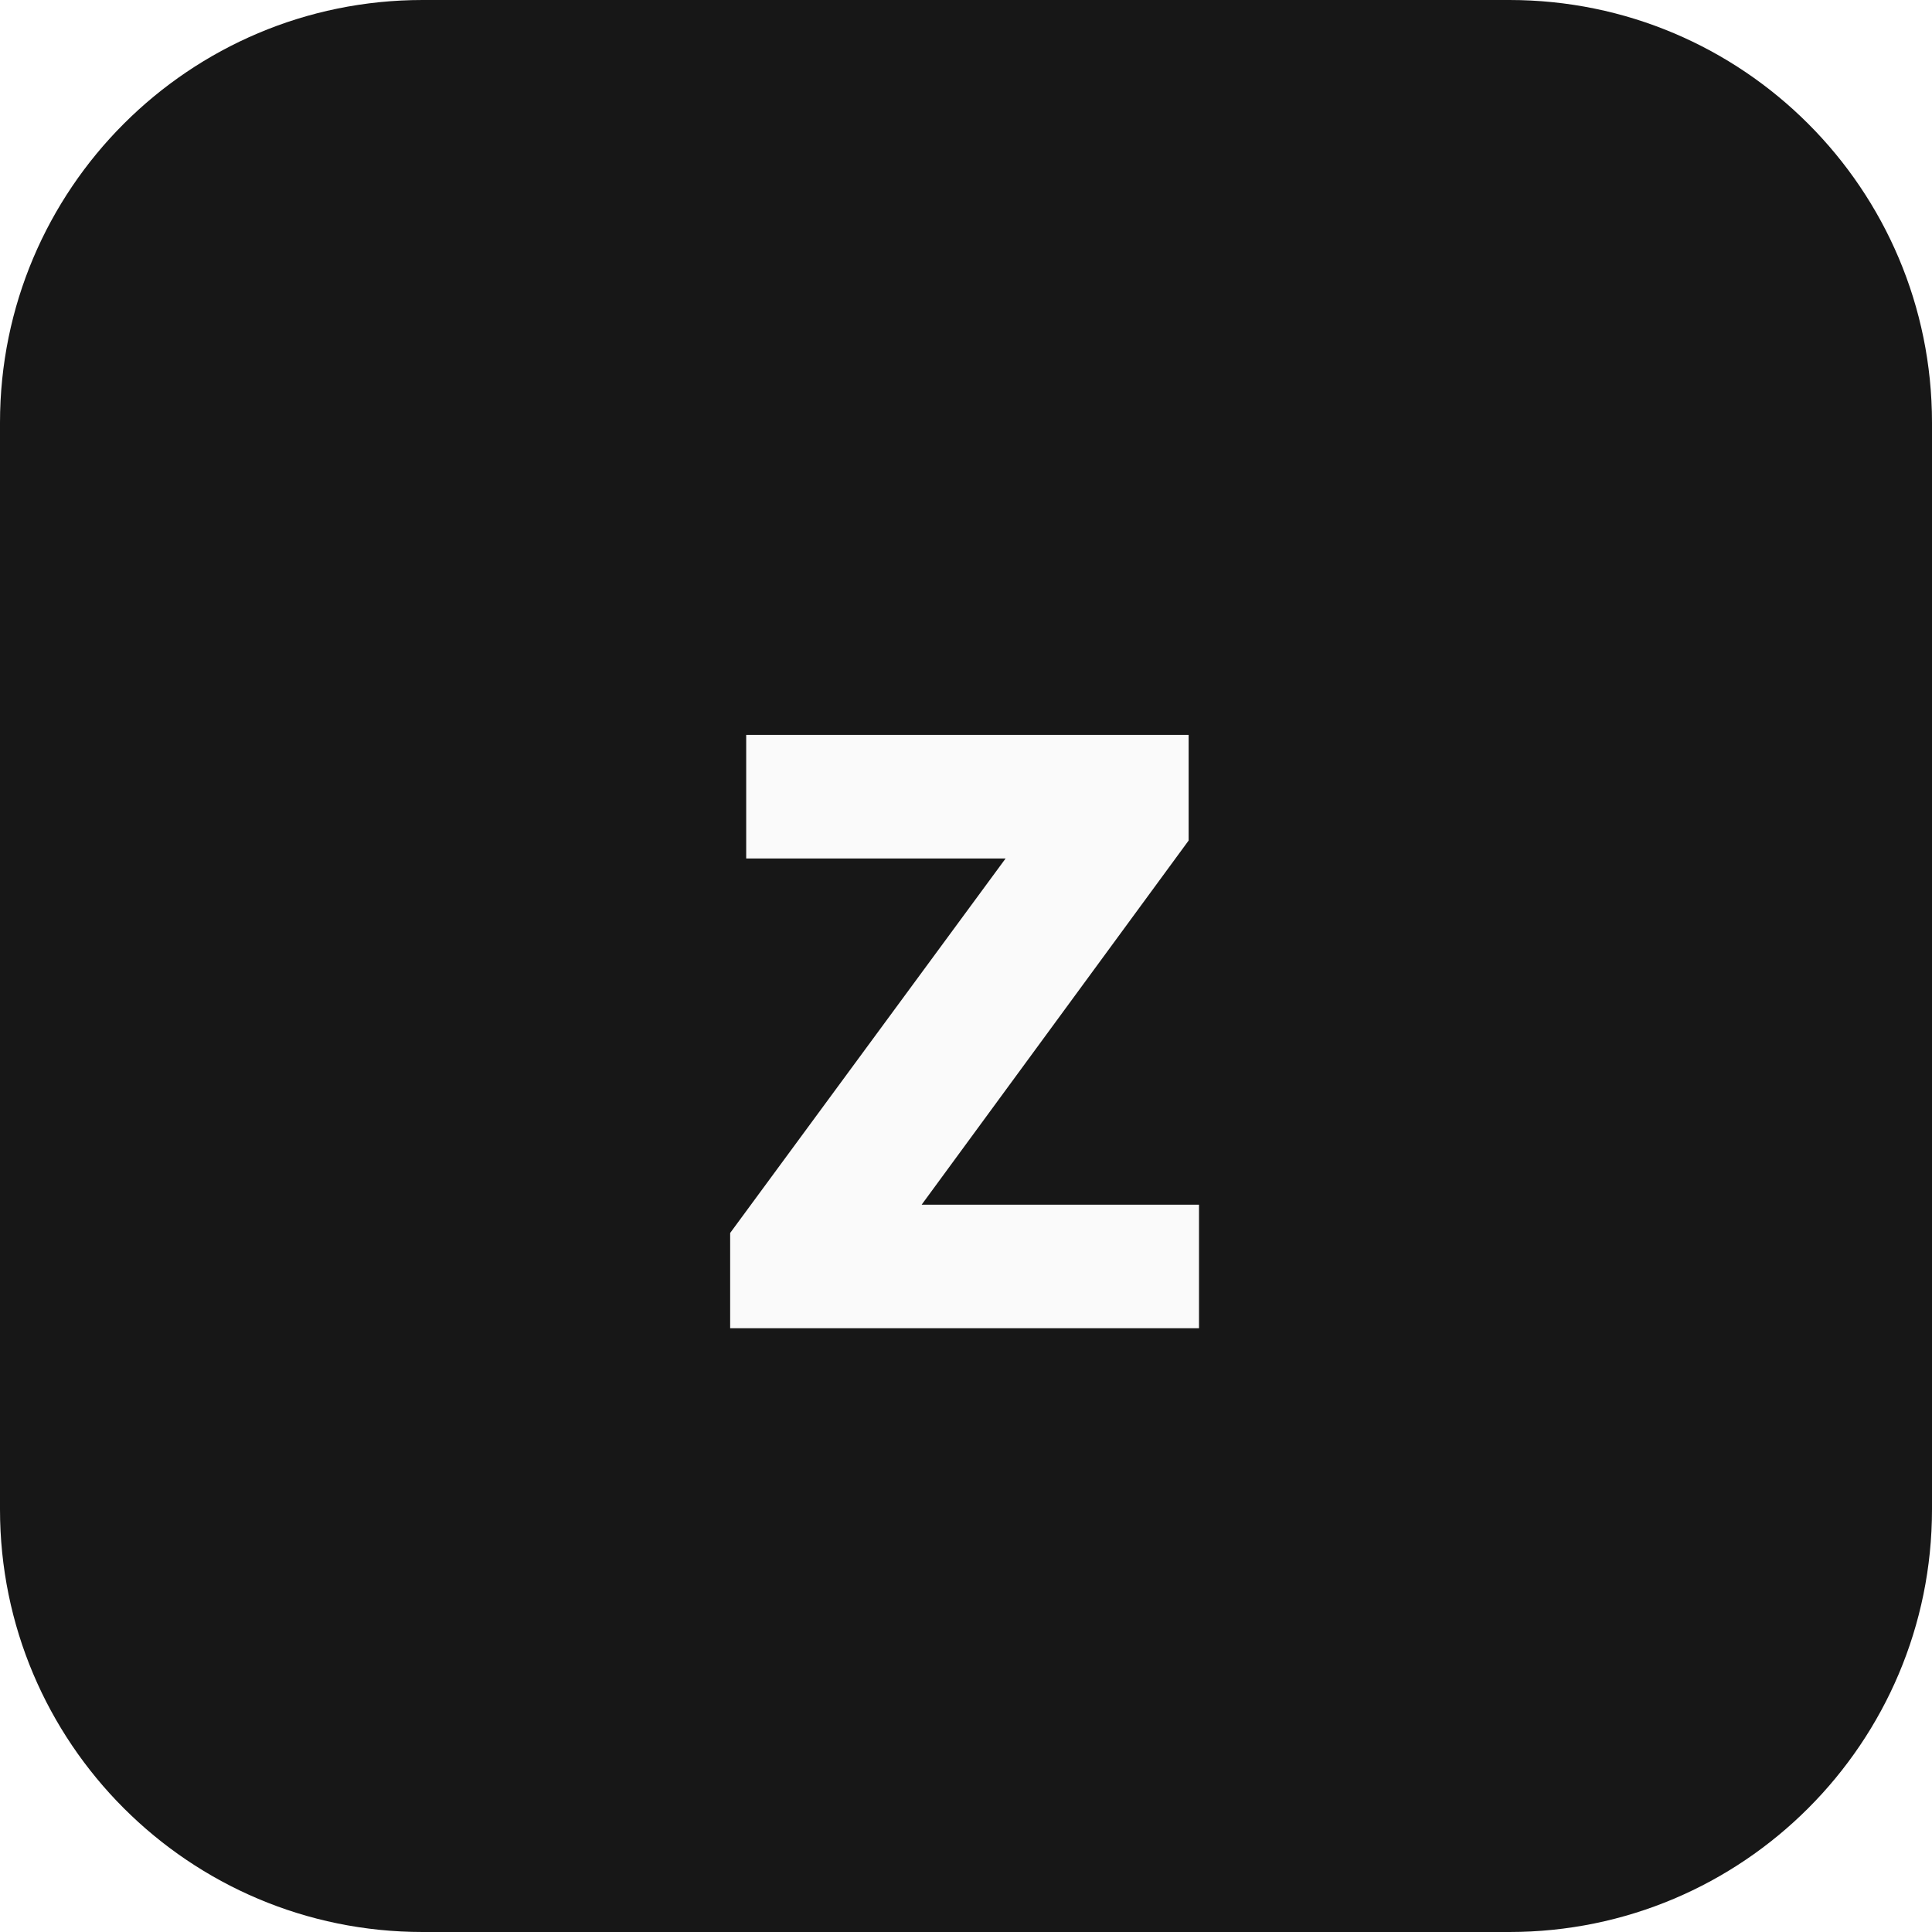
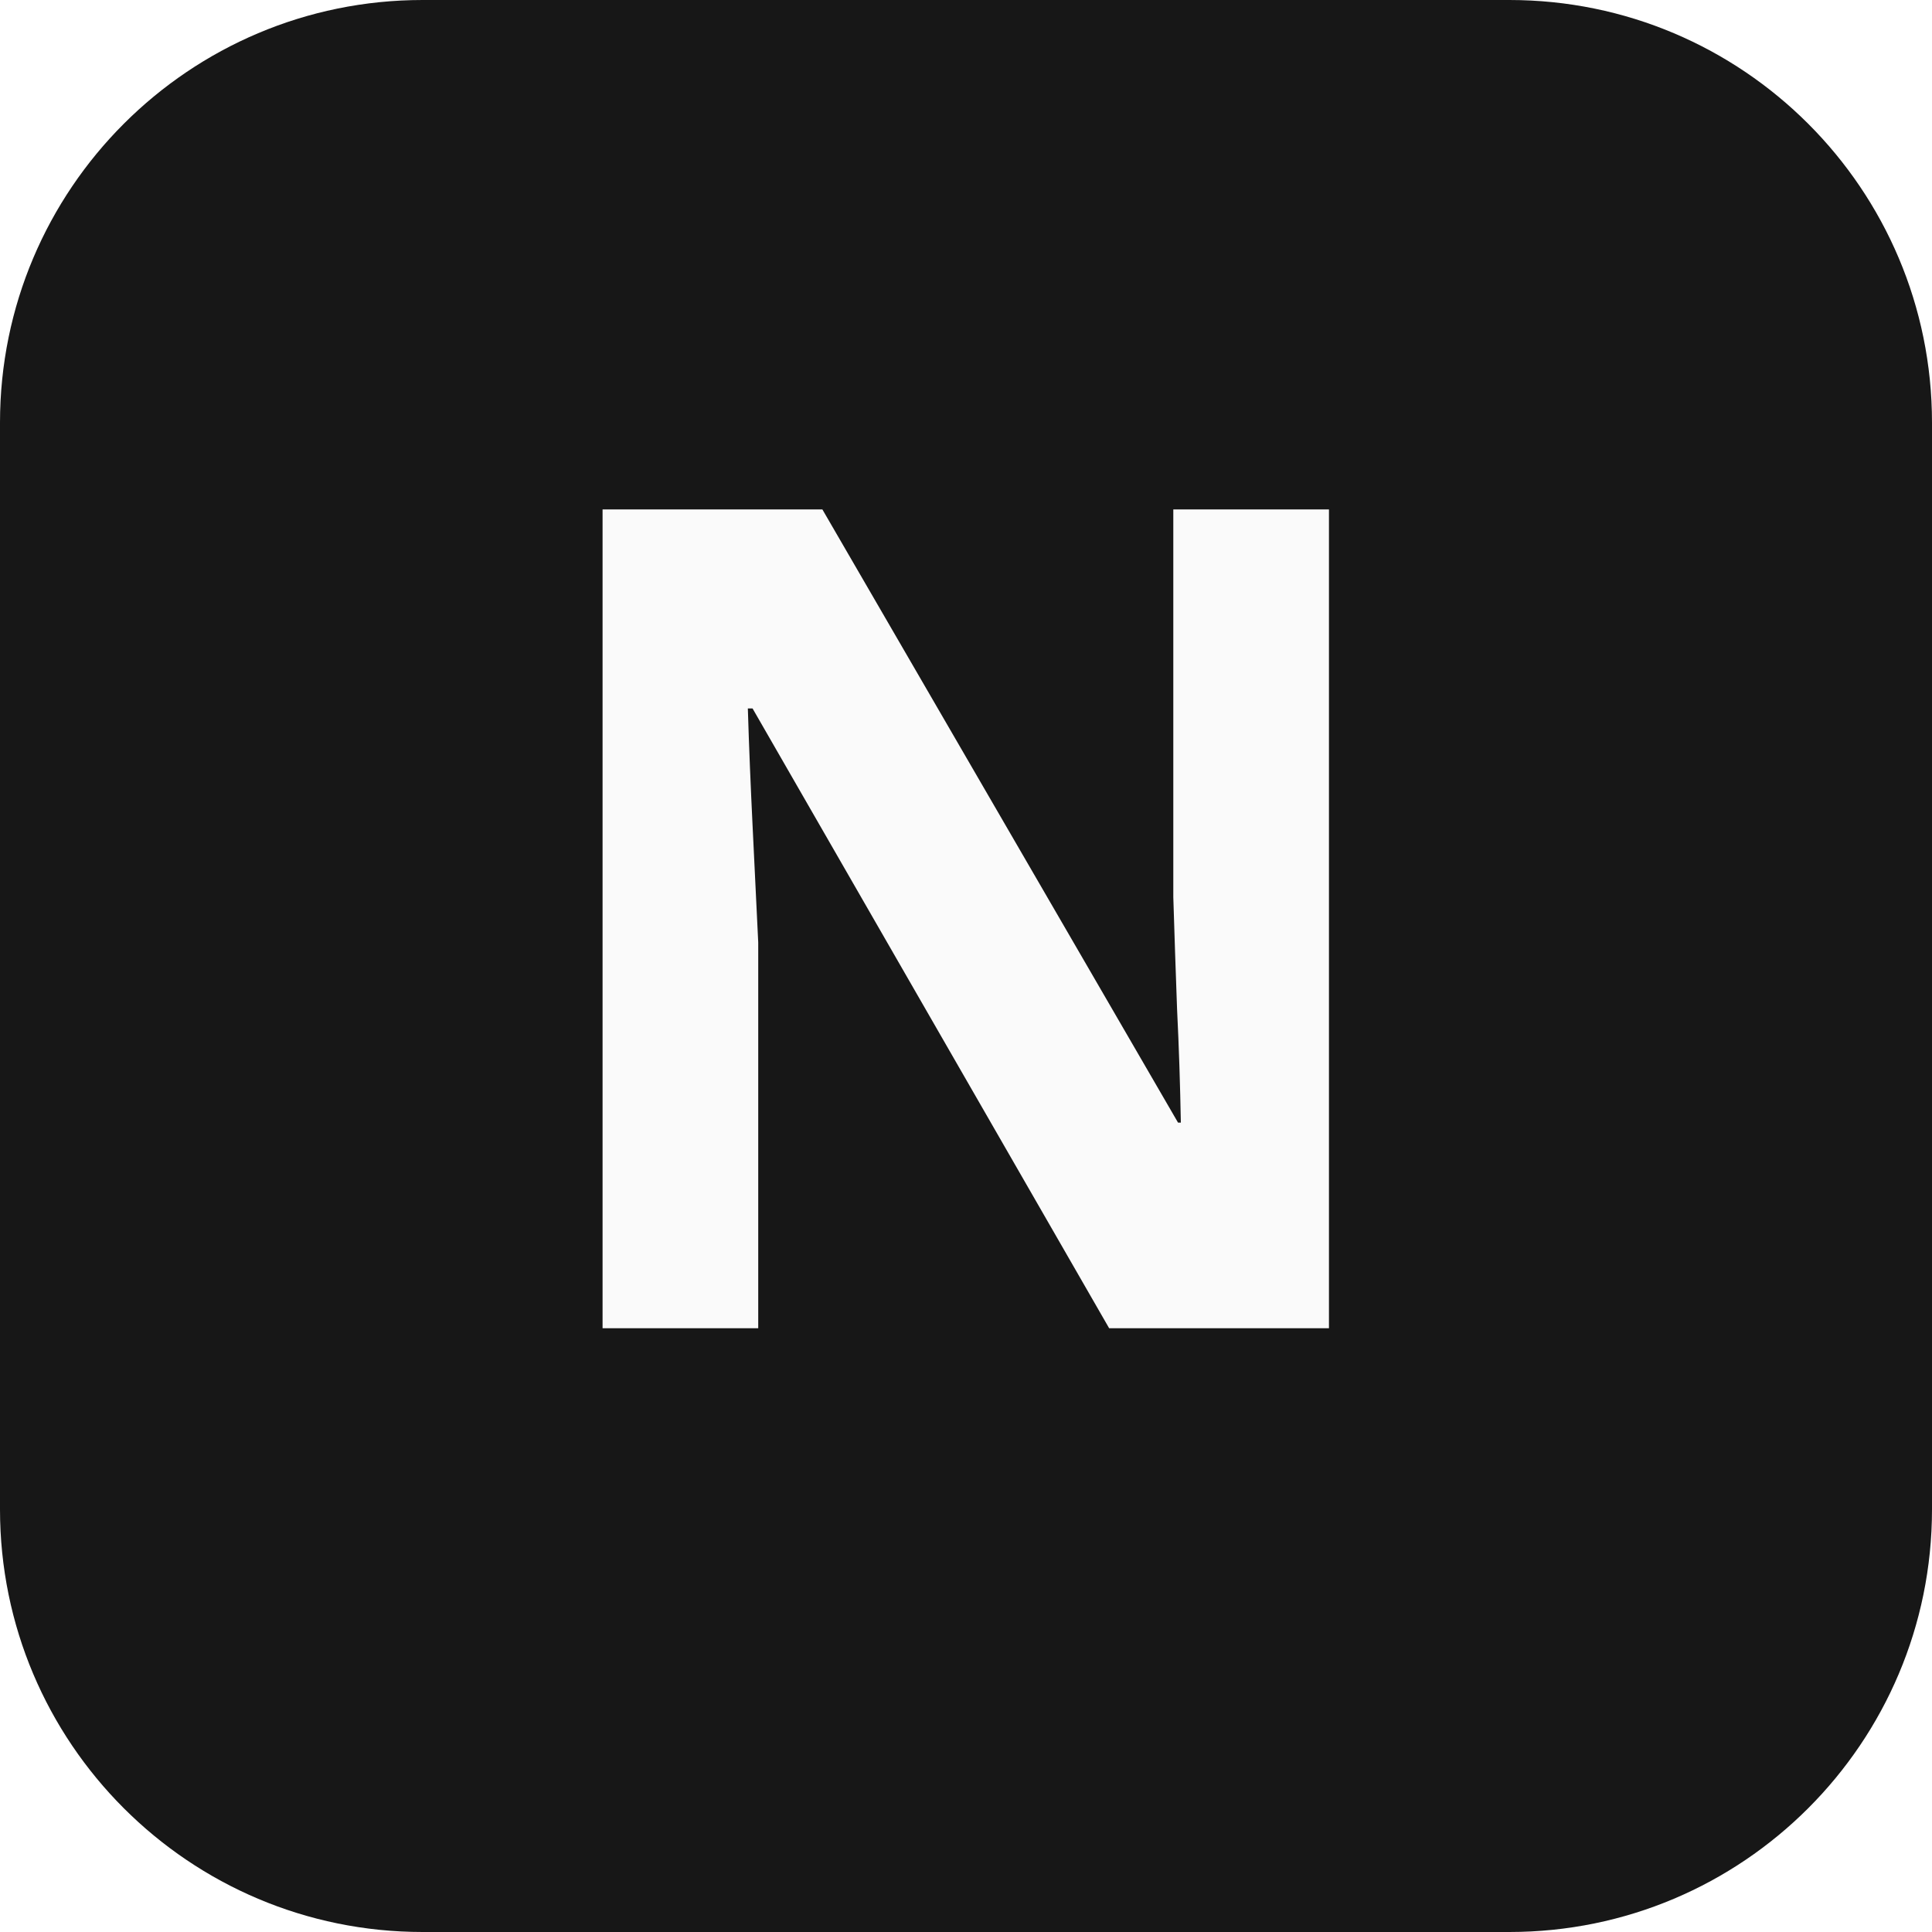
<svg xmlns="http://www.w3.org/2000/svg" viewBox="0 0 32 32">
  <rect width="32" height="32" rx="7" fill="#171717" />
-   <text x="16" y="22" font-family="system-ui, sans-serif" font-size="18" font-weight="700" fill="#fafafa" text-anchor="middle">z</text>
+   <text x="16" y="22" font-family="system-ui, sans-serif" font-size="19" font-weight="700" fill="#fafafa" text-anchor="middle">N</text>
</svg>
